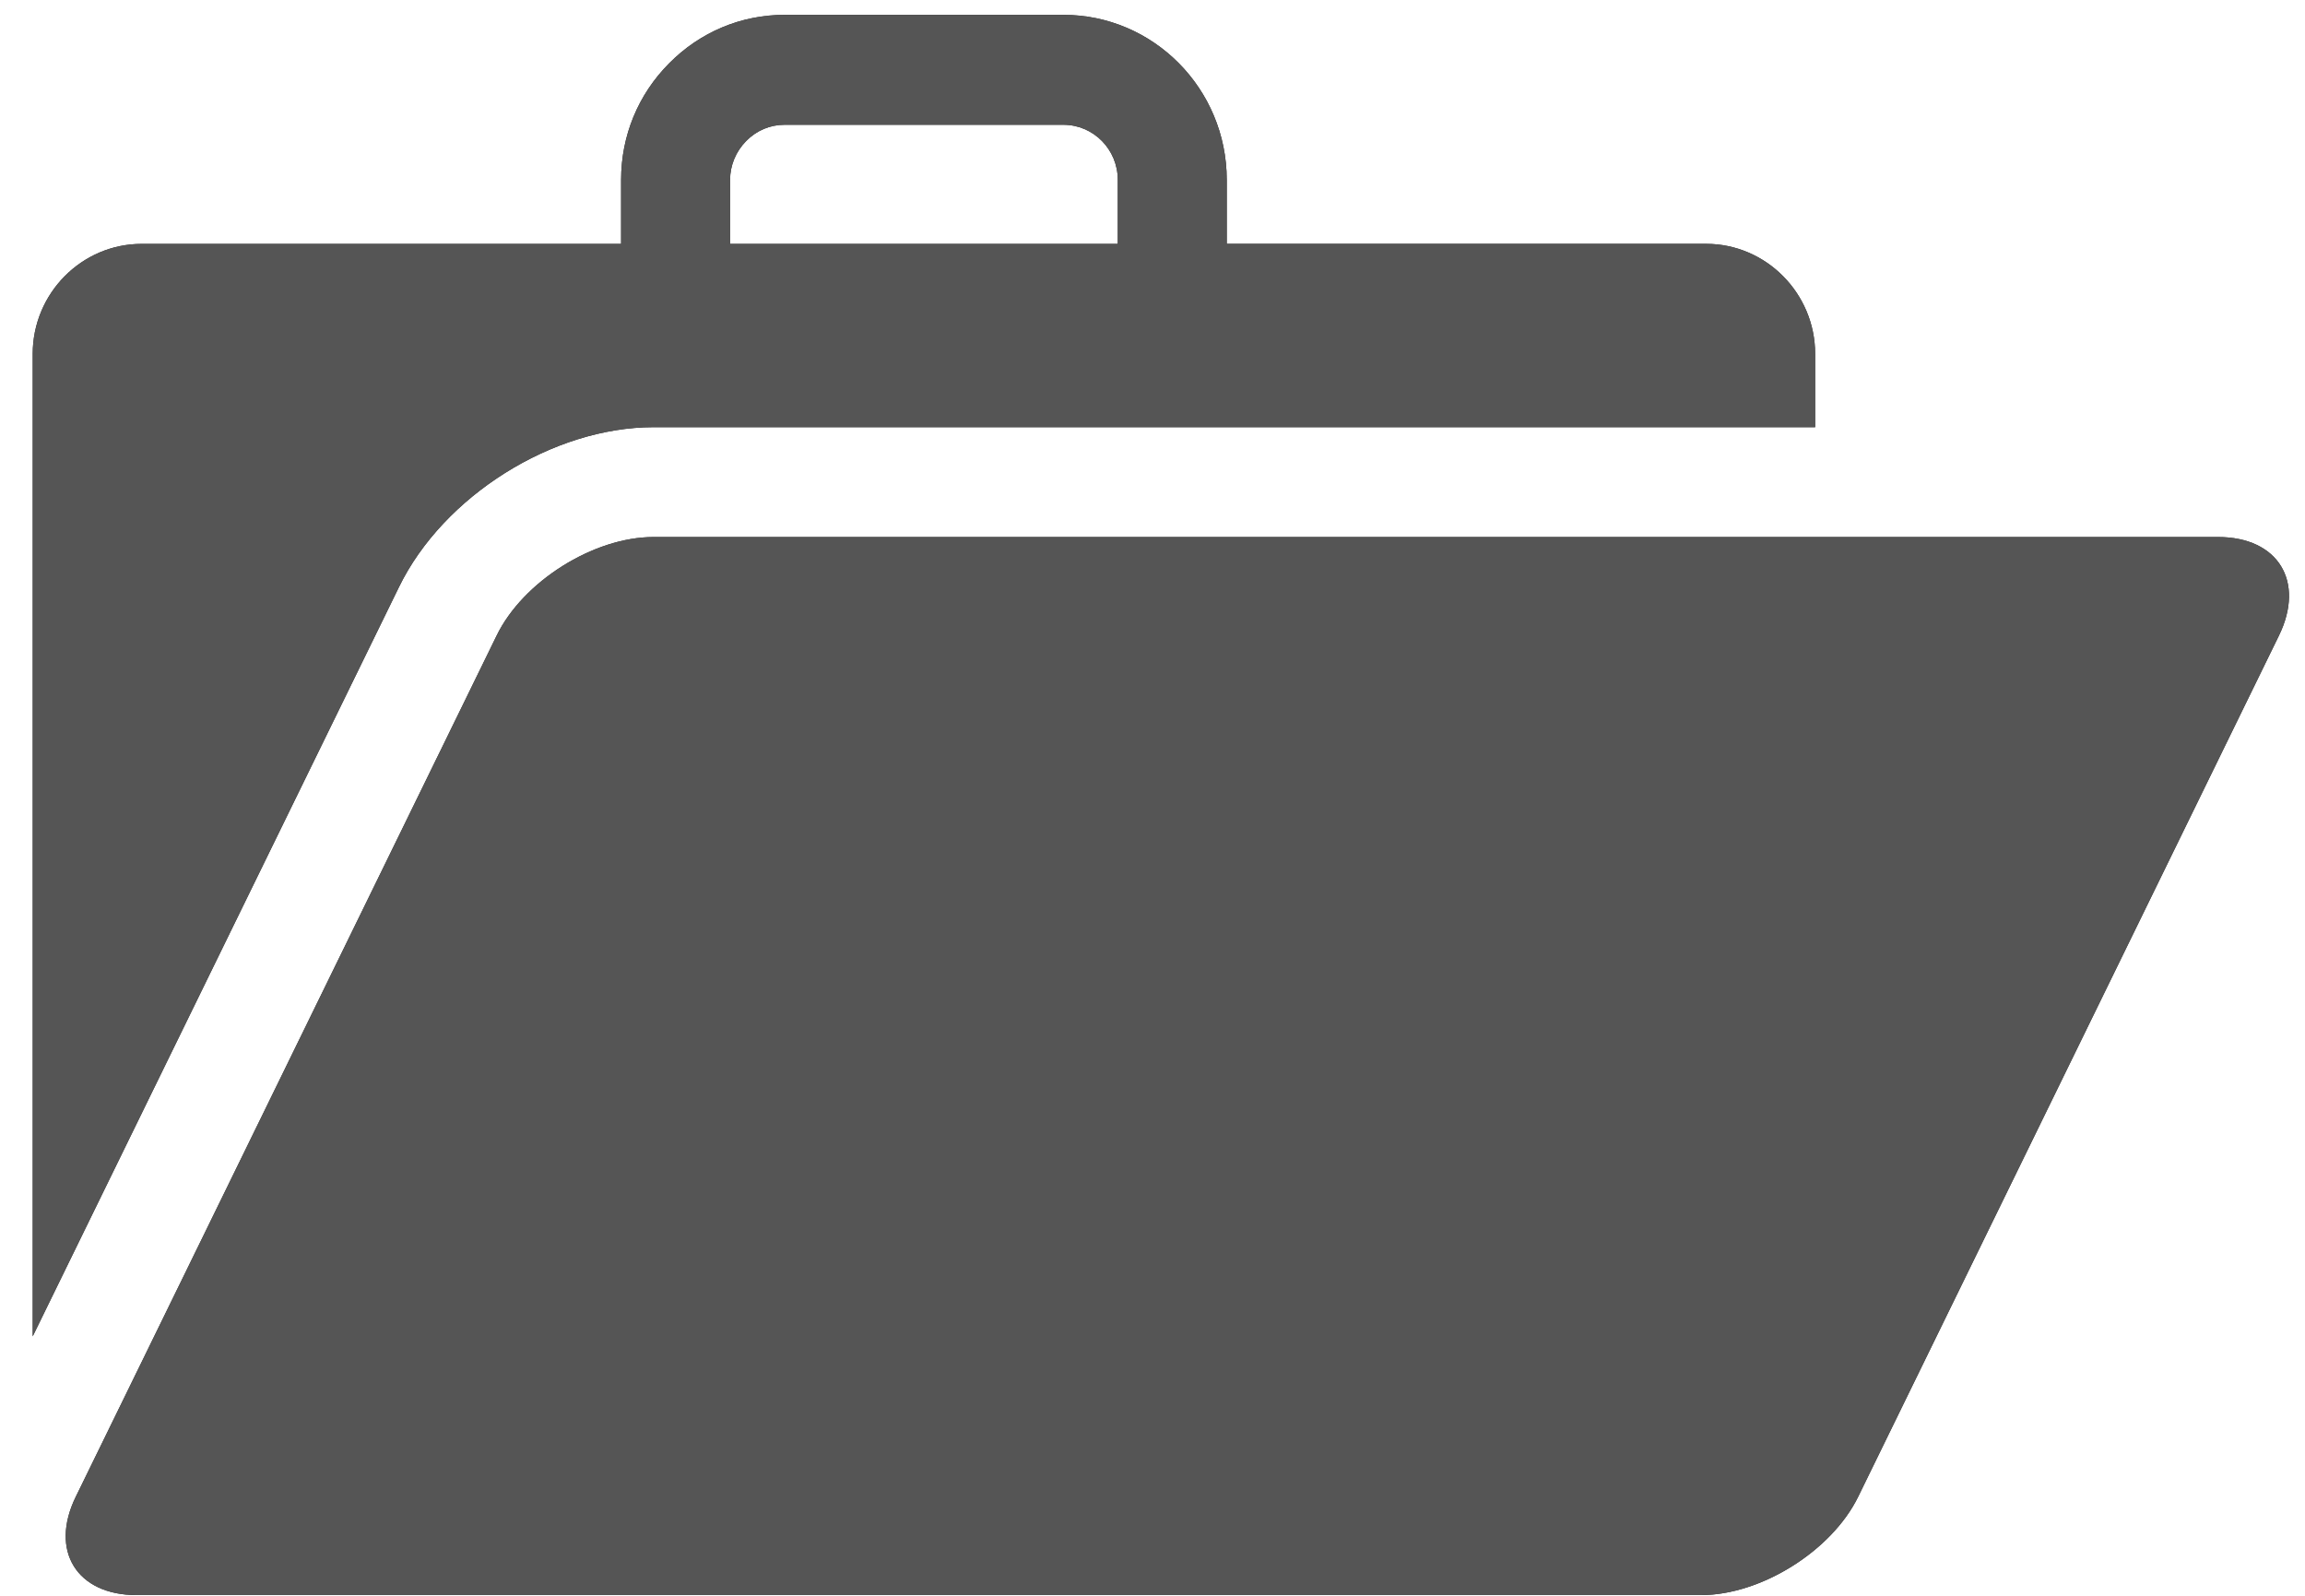
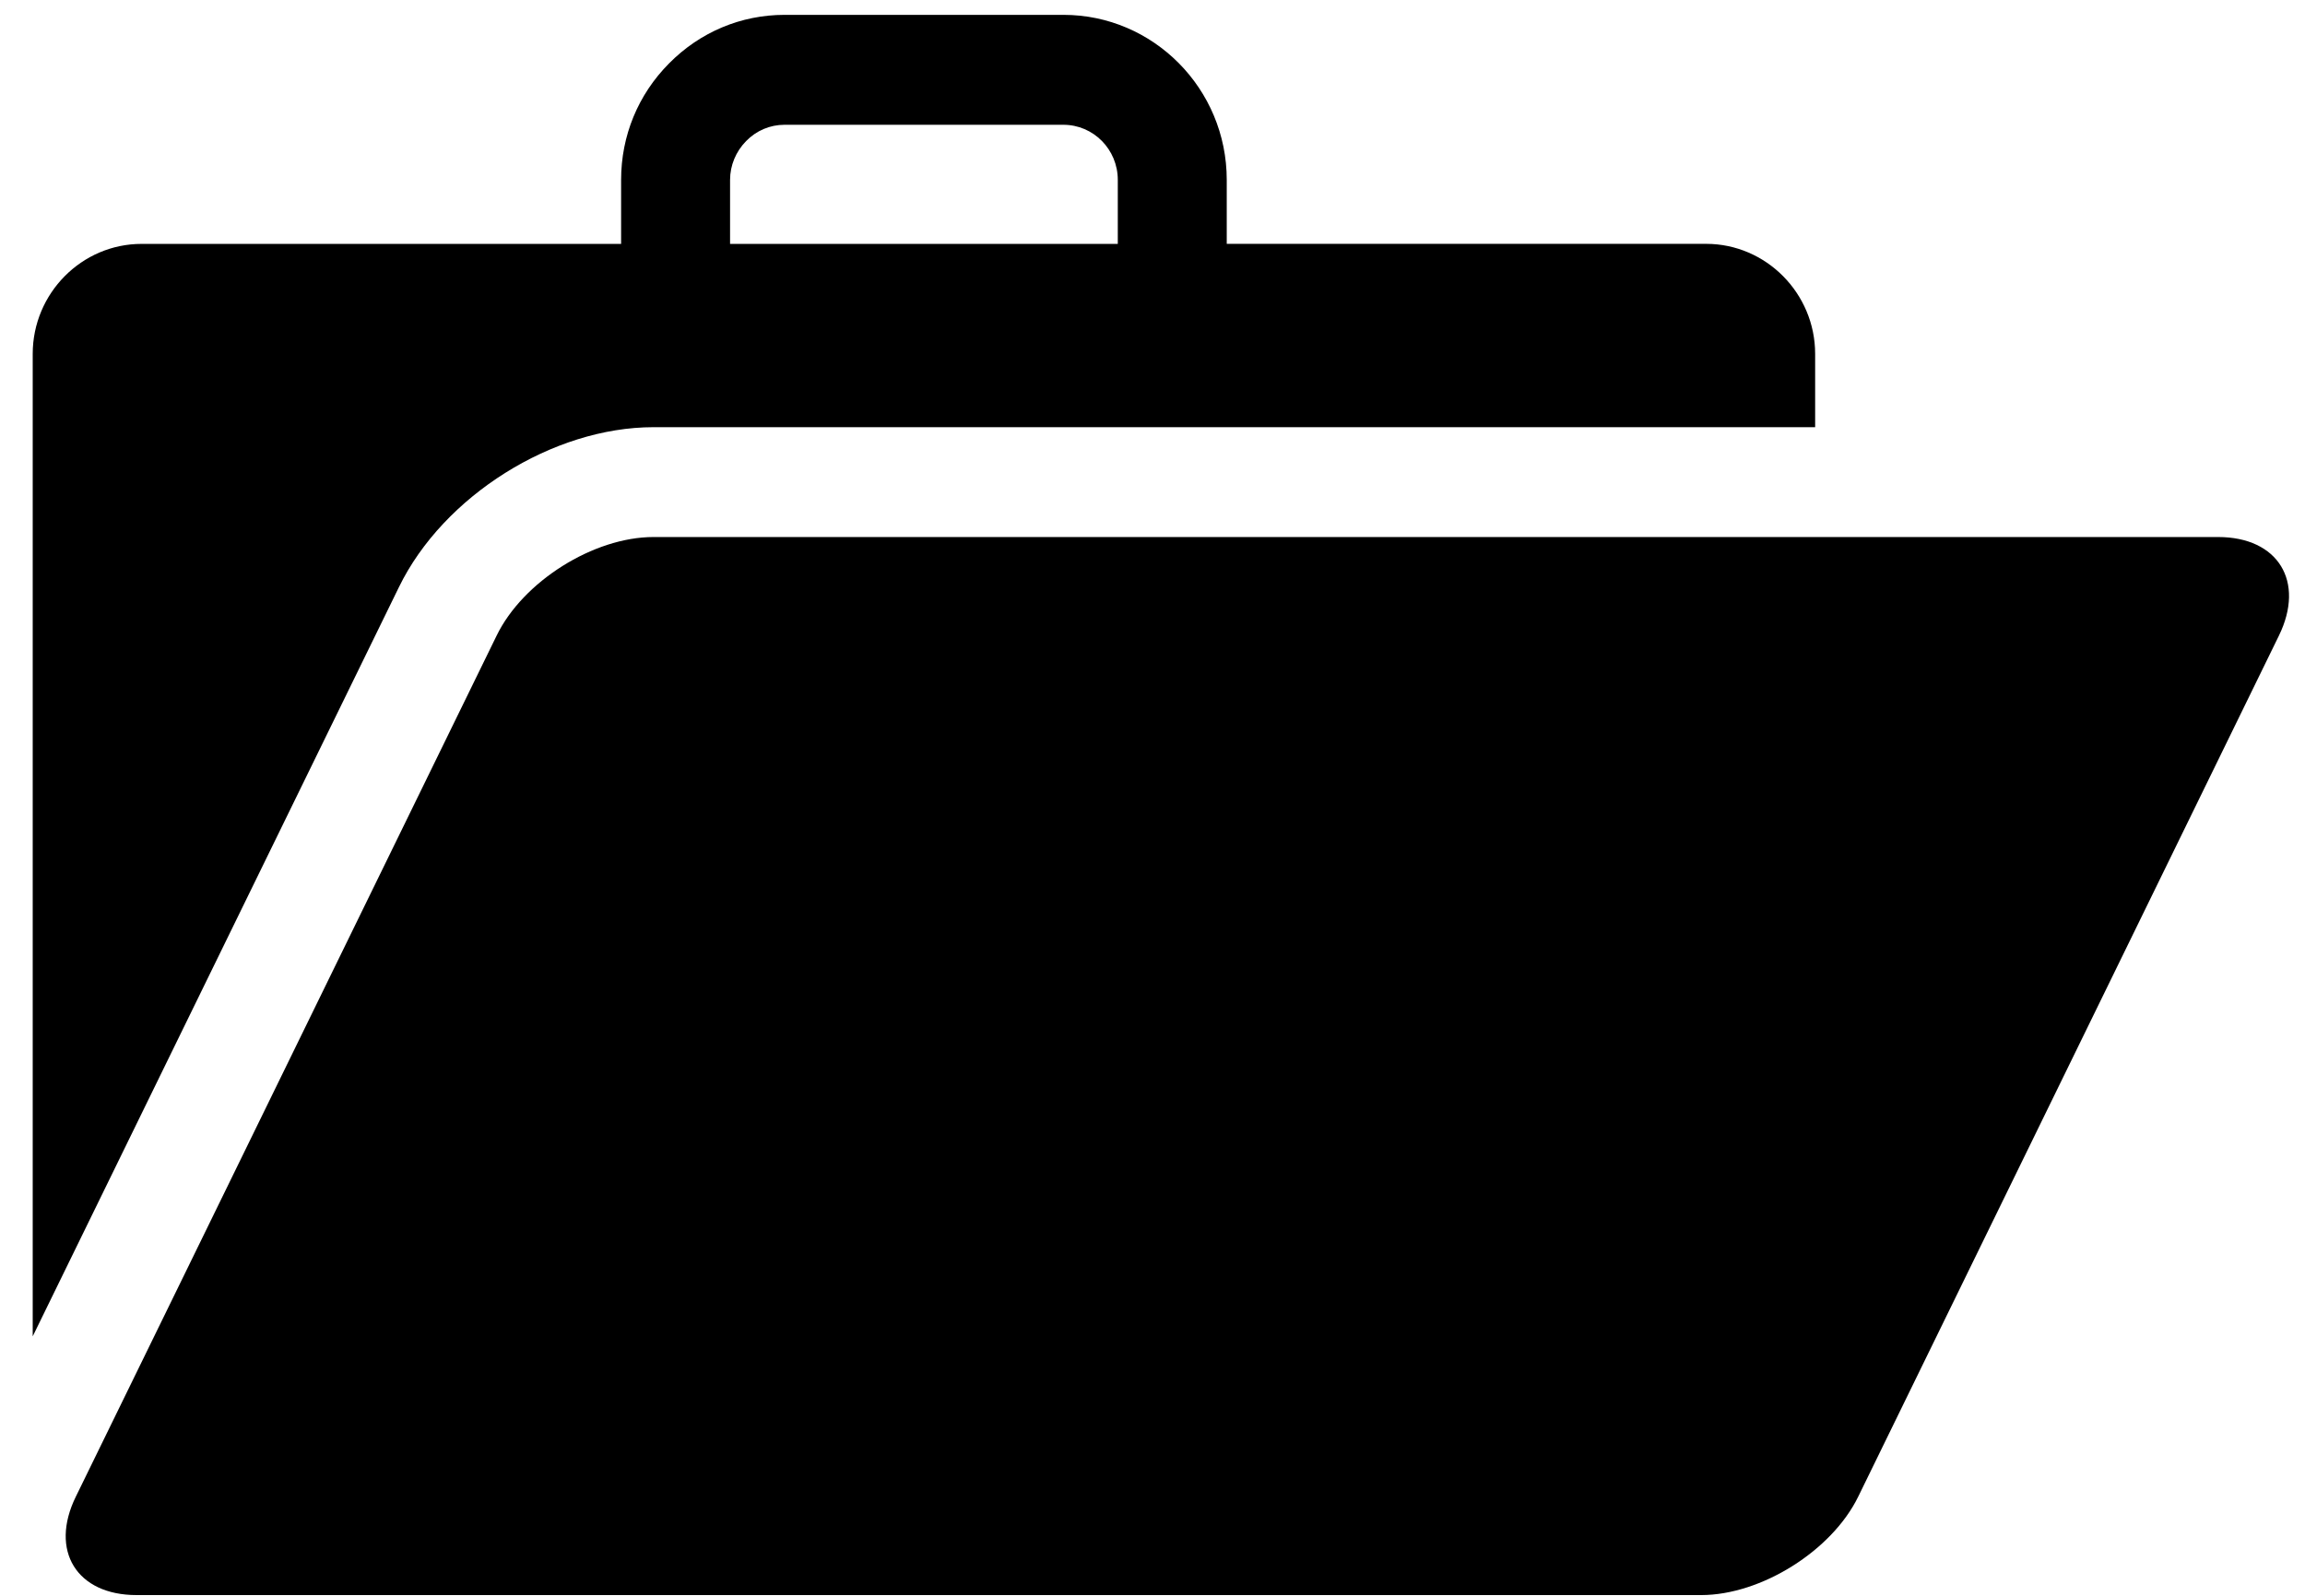
<svg xmlns="http://www.w3.org/2000/svg" width="52px" height="36px">
  <defs>
    <filter id="Filter_0">
      <feFlood flood-color="rgb(85, 85, 85)" flood-opacity="1" result="floodOut" />
      <feComposite operator="atop" in="floodOut" in2="SourceGraphic" result="compOut" />
      <feBlend mode="normal" in="compOut" in2="SourceGraphic" />
    </filter>
  </defs>
-   <g filter="url(#Filter_0)">
-     <path fill-rule="evenodd" fill="rgb(0, 0, 0)" d="M51.411,14.341 L41.921,33.763 C41.326,34.984 39.729,35.984 38.378,35.984 L3.080,35.984 C1.730,35.984 1.112,34.982 1.711,33.763 L11.203,14.341 C11.796,13.118 13.392,12.115 14.742,12.115 L50.040,12.115 C51.394,12.115 52.009,13.118 51.411,14.341 ZM9.000,13.245 L0.738,30.147 L0.738,7.983 C0.738,6.619 1.843,5.501 3.196,5.502 L14.012,5.502 L14.012,4.058 C14.012,3.063 14.394,2.135 15.094,1.430 C15.793,0.723 16.717,0.335 17.701,0.335 L23.991,0.335 C26.020,0.335 27.675,2.002 27.675,4.058 L27.675,5.501 L38.491,5.501 C39.842,5.501 40.949,6.619 40.949,7.983 L40.949,9.637 L14.742,9.637 C12.475,9.637 10.002,11.187 9.000,13.245 ZM16.470,5.502 L25.217,5.502 L25.217,4.058 C25.217,3.370 24.667,2.815 23.989,2.815 L17.698,2.815 C17.372,2.815 17.063,2.945 16.832,3.183 C16.602,3.417 16.470,3.730 16.470,4.058 L16.470,5.502 Z" />
+   <g>
+     <path fill-rule="evenodd" d="M51.411,14.341 L41.921,33.763 C41.326,34.984 39.729,35.984 38.378,35.984 L3.080,35.984 C1.730,35.984 1.112,34.982 1.711,33.763 L11.203,14.341 C11.796,13.118 13.392,12.115 14.742,12.115 L50.040,12.115 C51.394,12.115 52.009,13.118 51.411,14.341 ZM9.000,13.245 L0.738,30.147 L0.738,7.983 C0.738,6.619 1.843,5.501 3.196,5.502 L14.012,5.502 L14.012,4.058 C14.012,3.063 14.394,2.135 15.094,1.430 C15.793,0.723 16.717,0.335 17.701,0.335 L23.991,0.335 C26.020,0.335 27.675,2.002 27.675,4.058 L27.675,5.501 L38.491,5.501 C39.842,5.501 40.949,6.619 40.949,7.983 L40.949,9.637 L14.742,9.637 C12.475,9.637 10.002,11.187 9.000,13.245 ZM16.470,5.502 L25.217,5.502 L25.217,4.058 C25.217,3.370 24.667,2.815 23.989,2.815 L17.698,2.815 C17.372,2.815 17.063,2.945 16.832,3.183 C16.602,3.417 16.470,3.730 16.470,4.058 L16.470,5.502 Z" />
  </g>
</svg>
